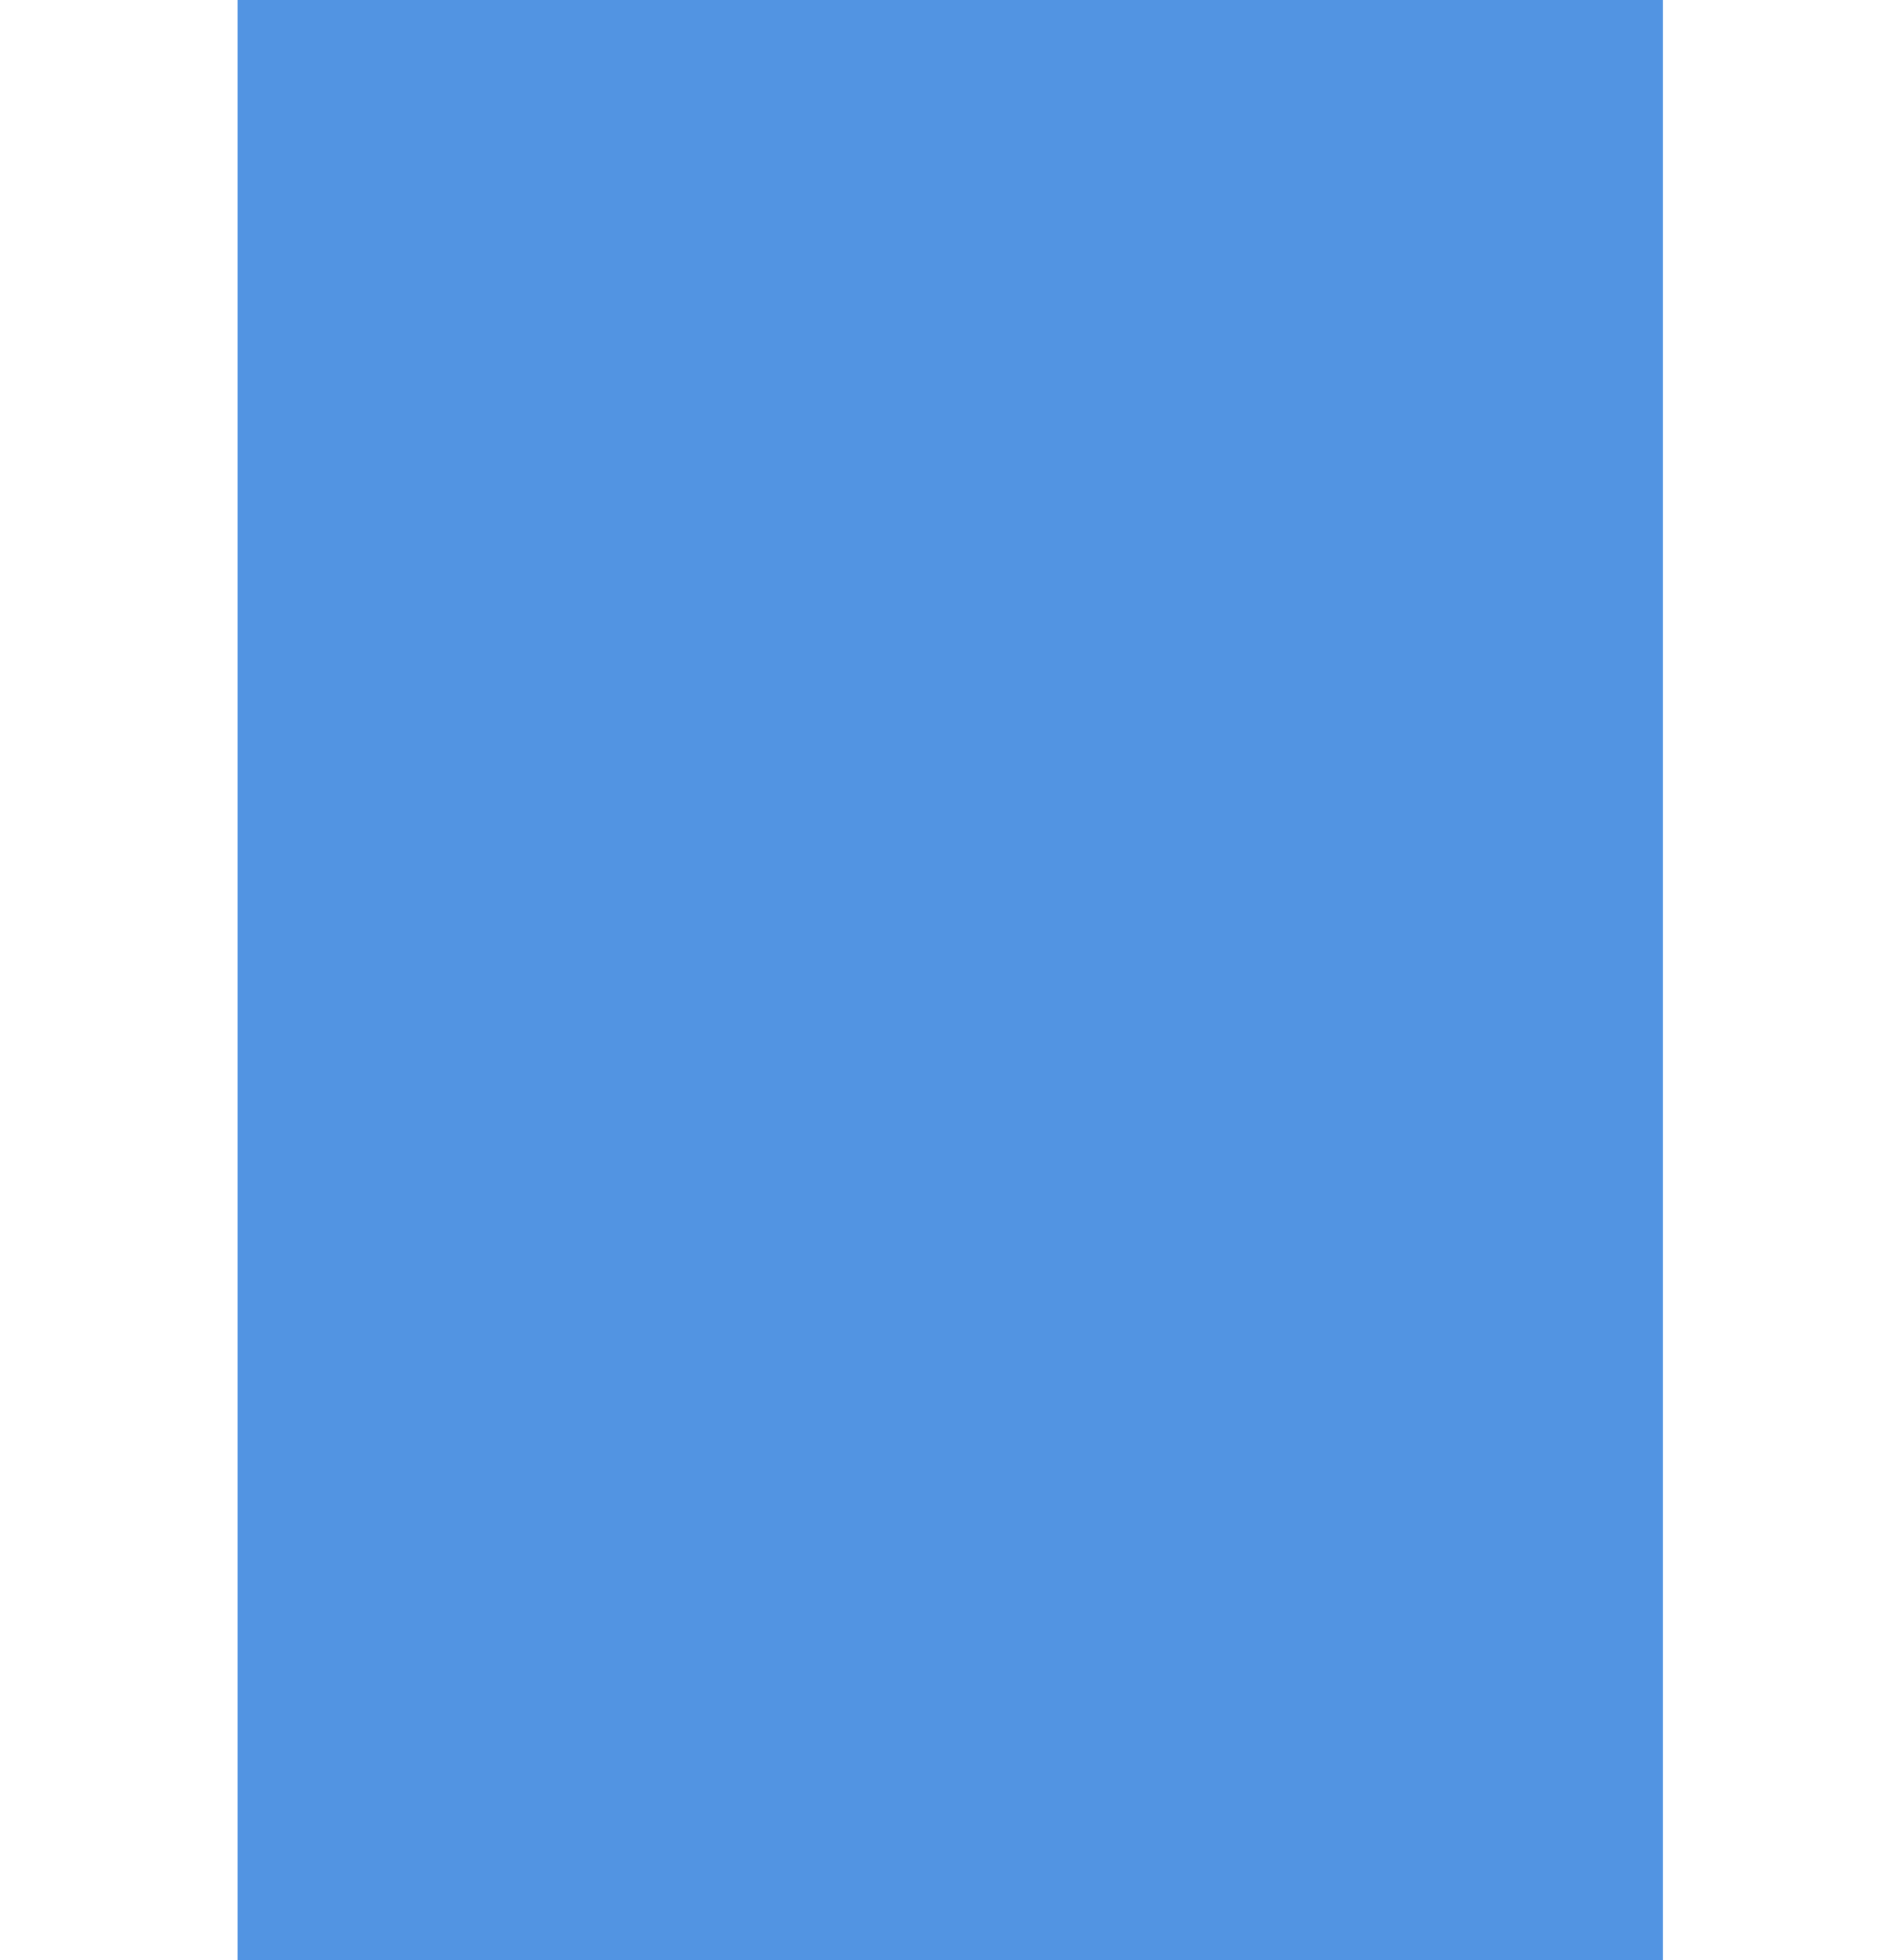
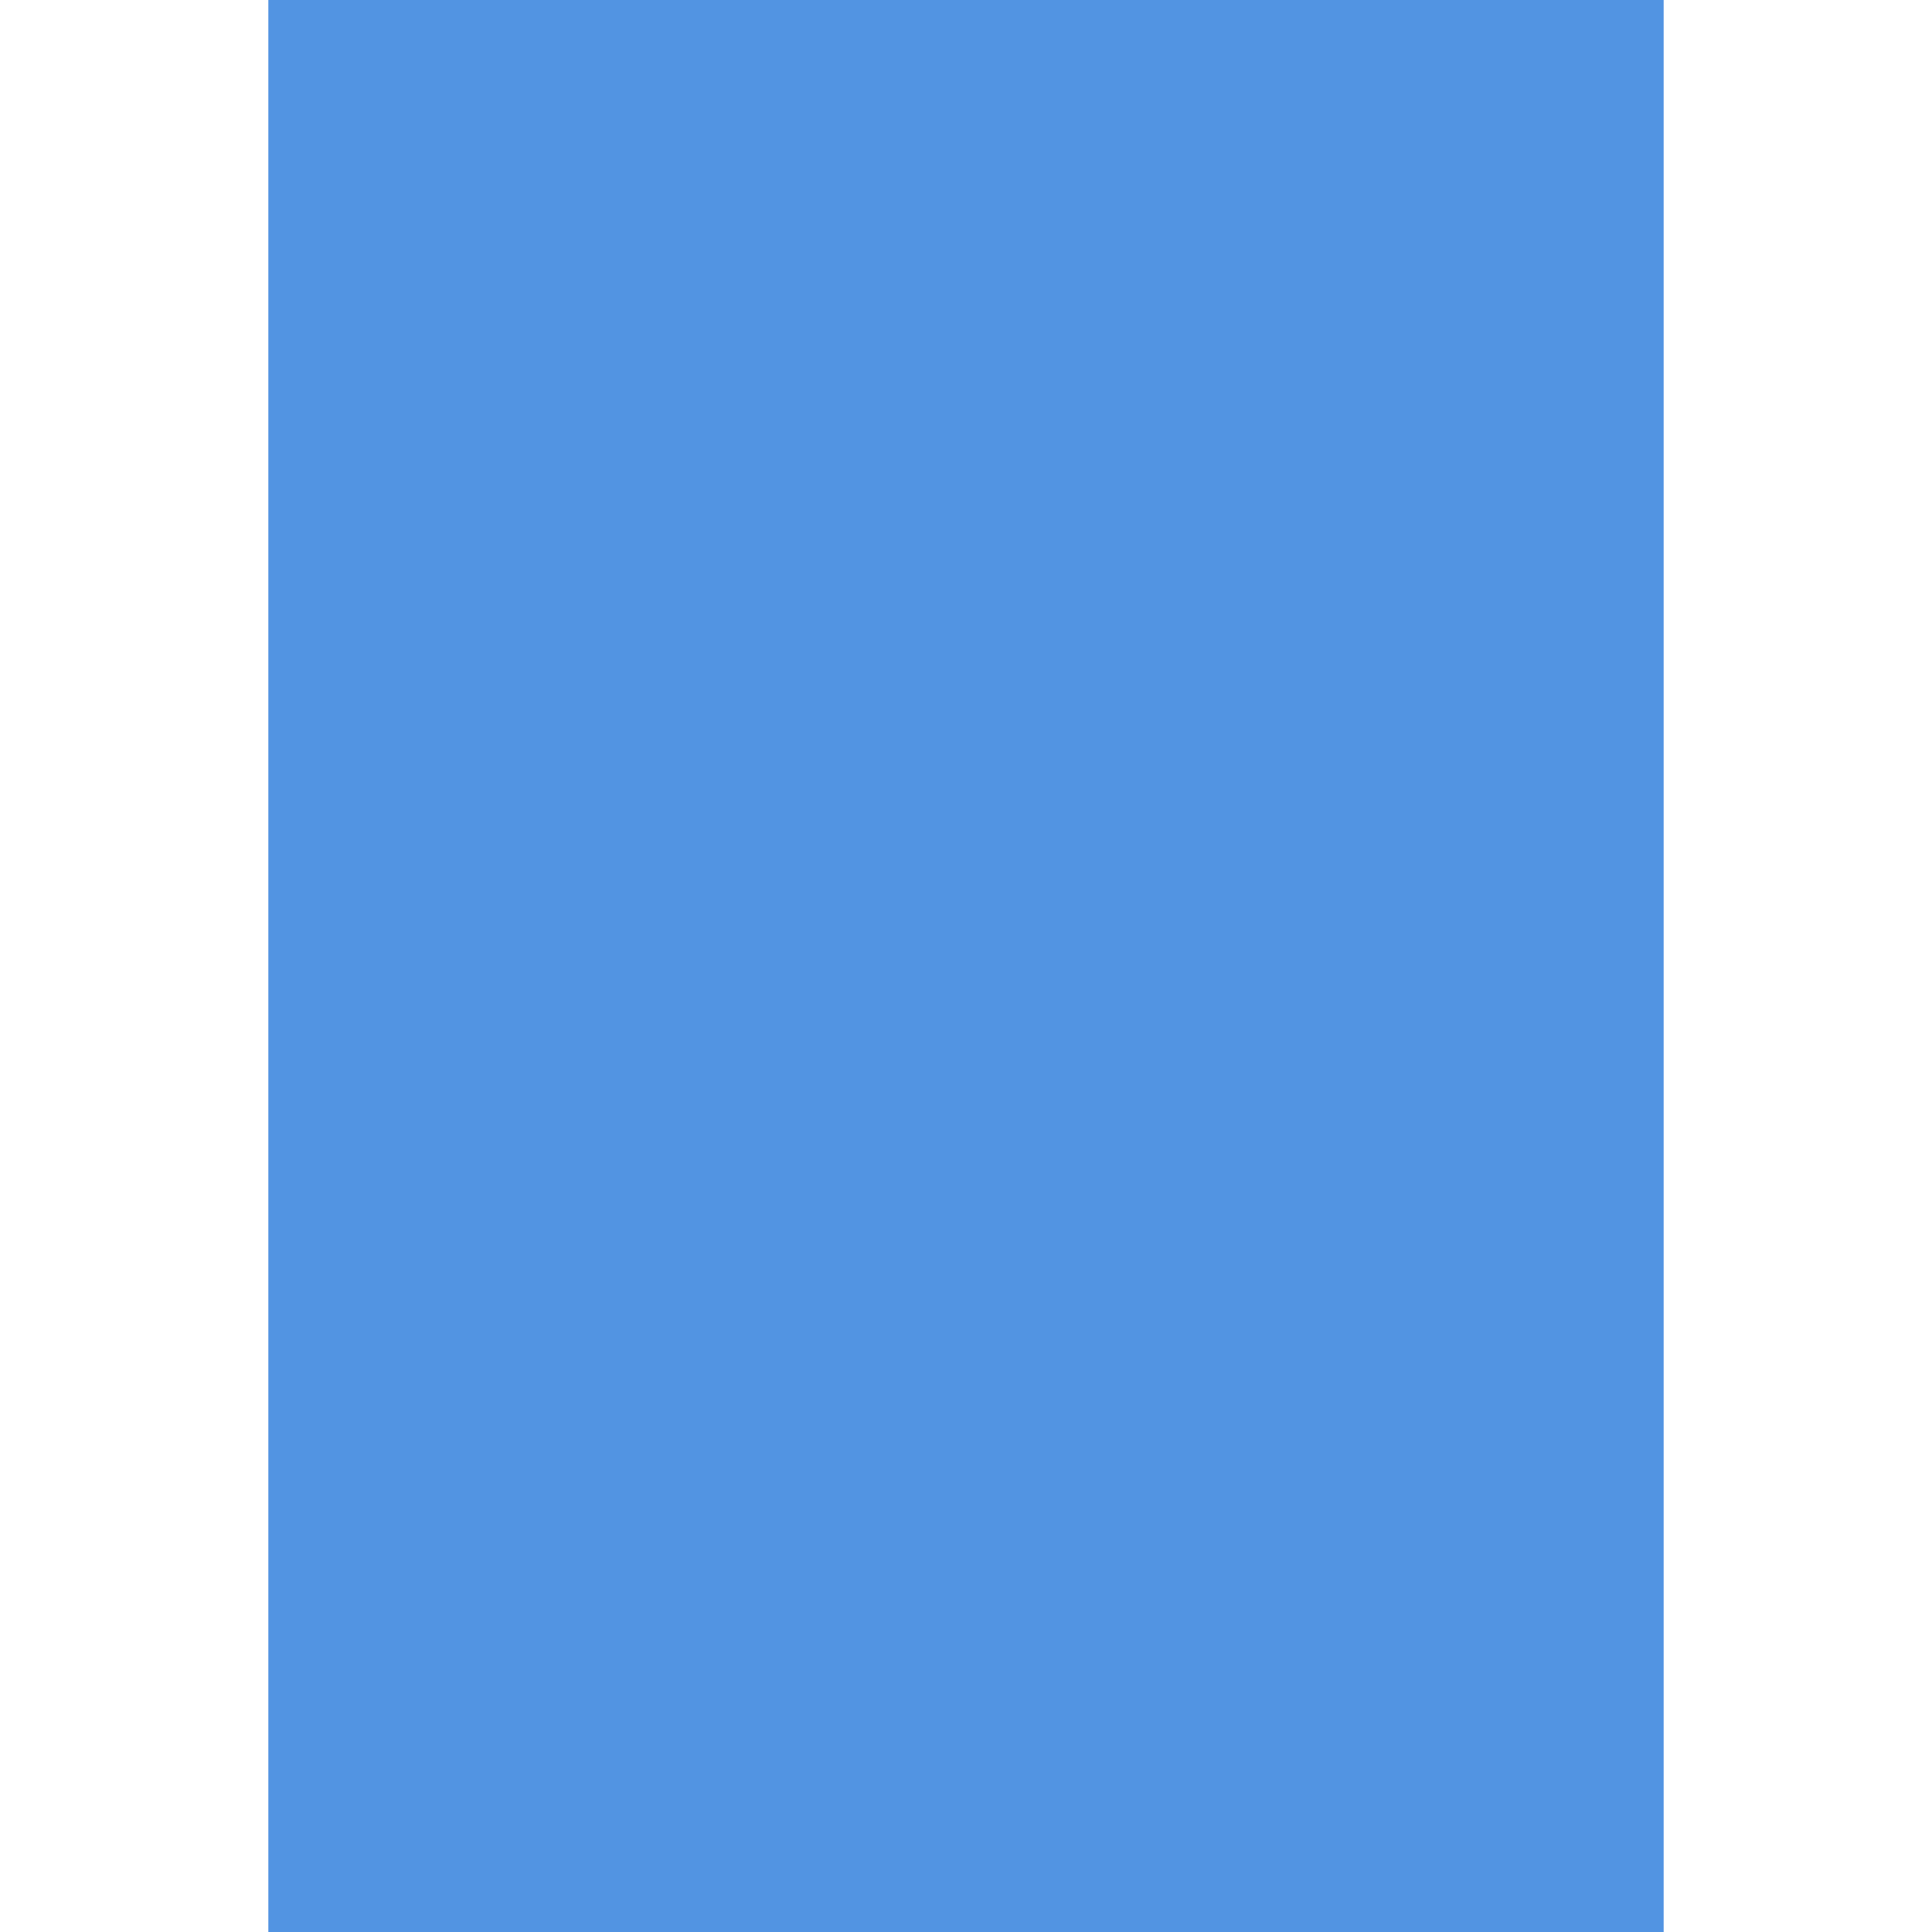
- <svg xmlns="http://www.w3.org/2000/svg" xmlns:ns1="http://www.openswatchbook.org/uri/2009/osb" xmlns:xlink="http://www.w3.org/1999/xlink" width="9.031mm" height="9.313mm" viewBox="0 0 32 33" id="svg6927" version="1.1">
+ <svg xmlns="http://www.w3.org/2000/svg" xmlns:ns1="http://www.openswatchbook.org/uri/2009/osb" xmlns:xlink="http://www.w3.org/1999/xlink" width="36" height="36" viewBox="0 0 33.75 33.75" id="svg6927" version="1.1">
  <defs id="defs6929">
    <linearGradient id="selected_bg_color" ns1:paint="solid">
      <stop style="stop-color:#5294e2;stop-opacity:1;" offset="0" id="stop4138" />
    </linearGradient>
    <linearGradient xlink:href="#selected_bg_color" id="linearGradient4140" x1="1185" y1="108" x2="1185" y2="141" gradientUnits="userSpaceOnUse" />
+     <linearGradient xlink:href="#selected_bg_color" id="linearGradient818" gradientUnits="userSpaceOnUse" x1="1185" y1="108" x2="1185" y2="141" gradientTransform="matrix(1.328125,0,0,1,-389.7349,0)" />
  </defs>
-   <g id="layer1" transform="translate(-137,-382.3622)">
-     <g transform="matrix(0.0689655,0,0,1,71.27589,274.3622)" id="g6908" style="fill:url(#linearGradient4140);fill-opacity:1">
-       <rect y="108" x="1011" height="33" width="348" id="rect5271" style="opacity:1;fill:url(#linearGradient4140);fill-opacity:1;stroke:none;stroke-width:1;stroke-linecap:butt;stroke-linejoin:miter;stroke-miterlimit:4;stroke-dasharray:none;stroke-dashoffset:0;stroke-opacity:0" />
+   <g id="layer1" transform="translate(-137,-381.6122)">
+     <g transform="matrix(0.05273832,0,0,1.022727,91.42788,271.1577)" id="g6908" style="fill:url(#linearGradient4140);fill-opacity:1;stroke-width:1.131">
+       <rect y="108" x="953" height="33" width="462.188" id="rect5271" style="opacity:1;fill:url(#linearGradient818);fill-opacity:1;stroke:none;stroke-width:1.131;stroke-linecap:butt;stroke-linejoin:miter;stroke-miterlimit:4;stroke-dasharray:none;stroke-dashoffset:0;stroke-opacity:0" />
    </g>
  </g>
</svg>
